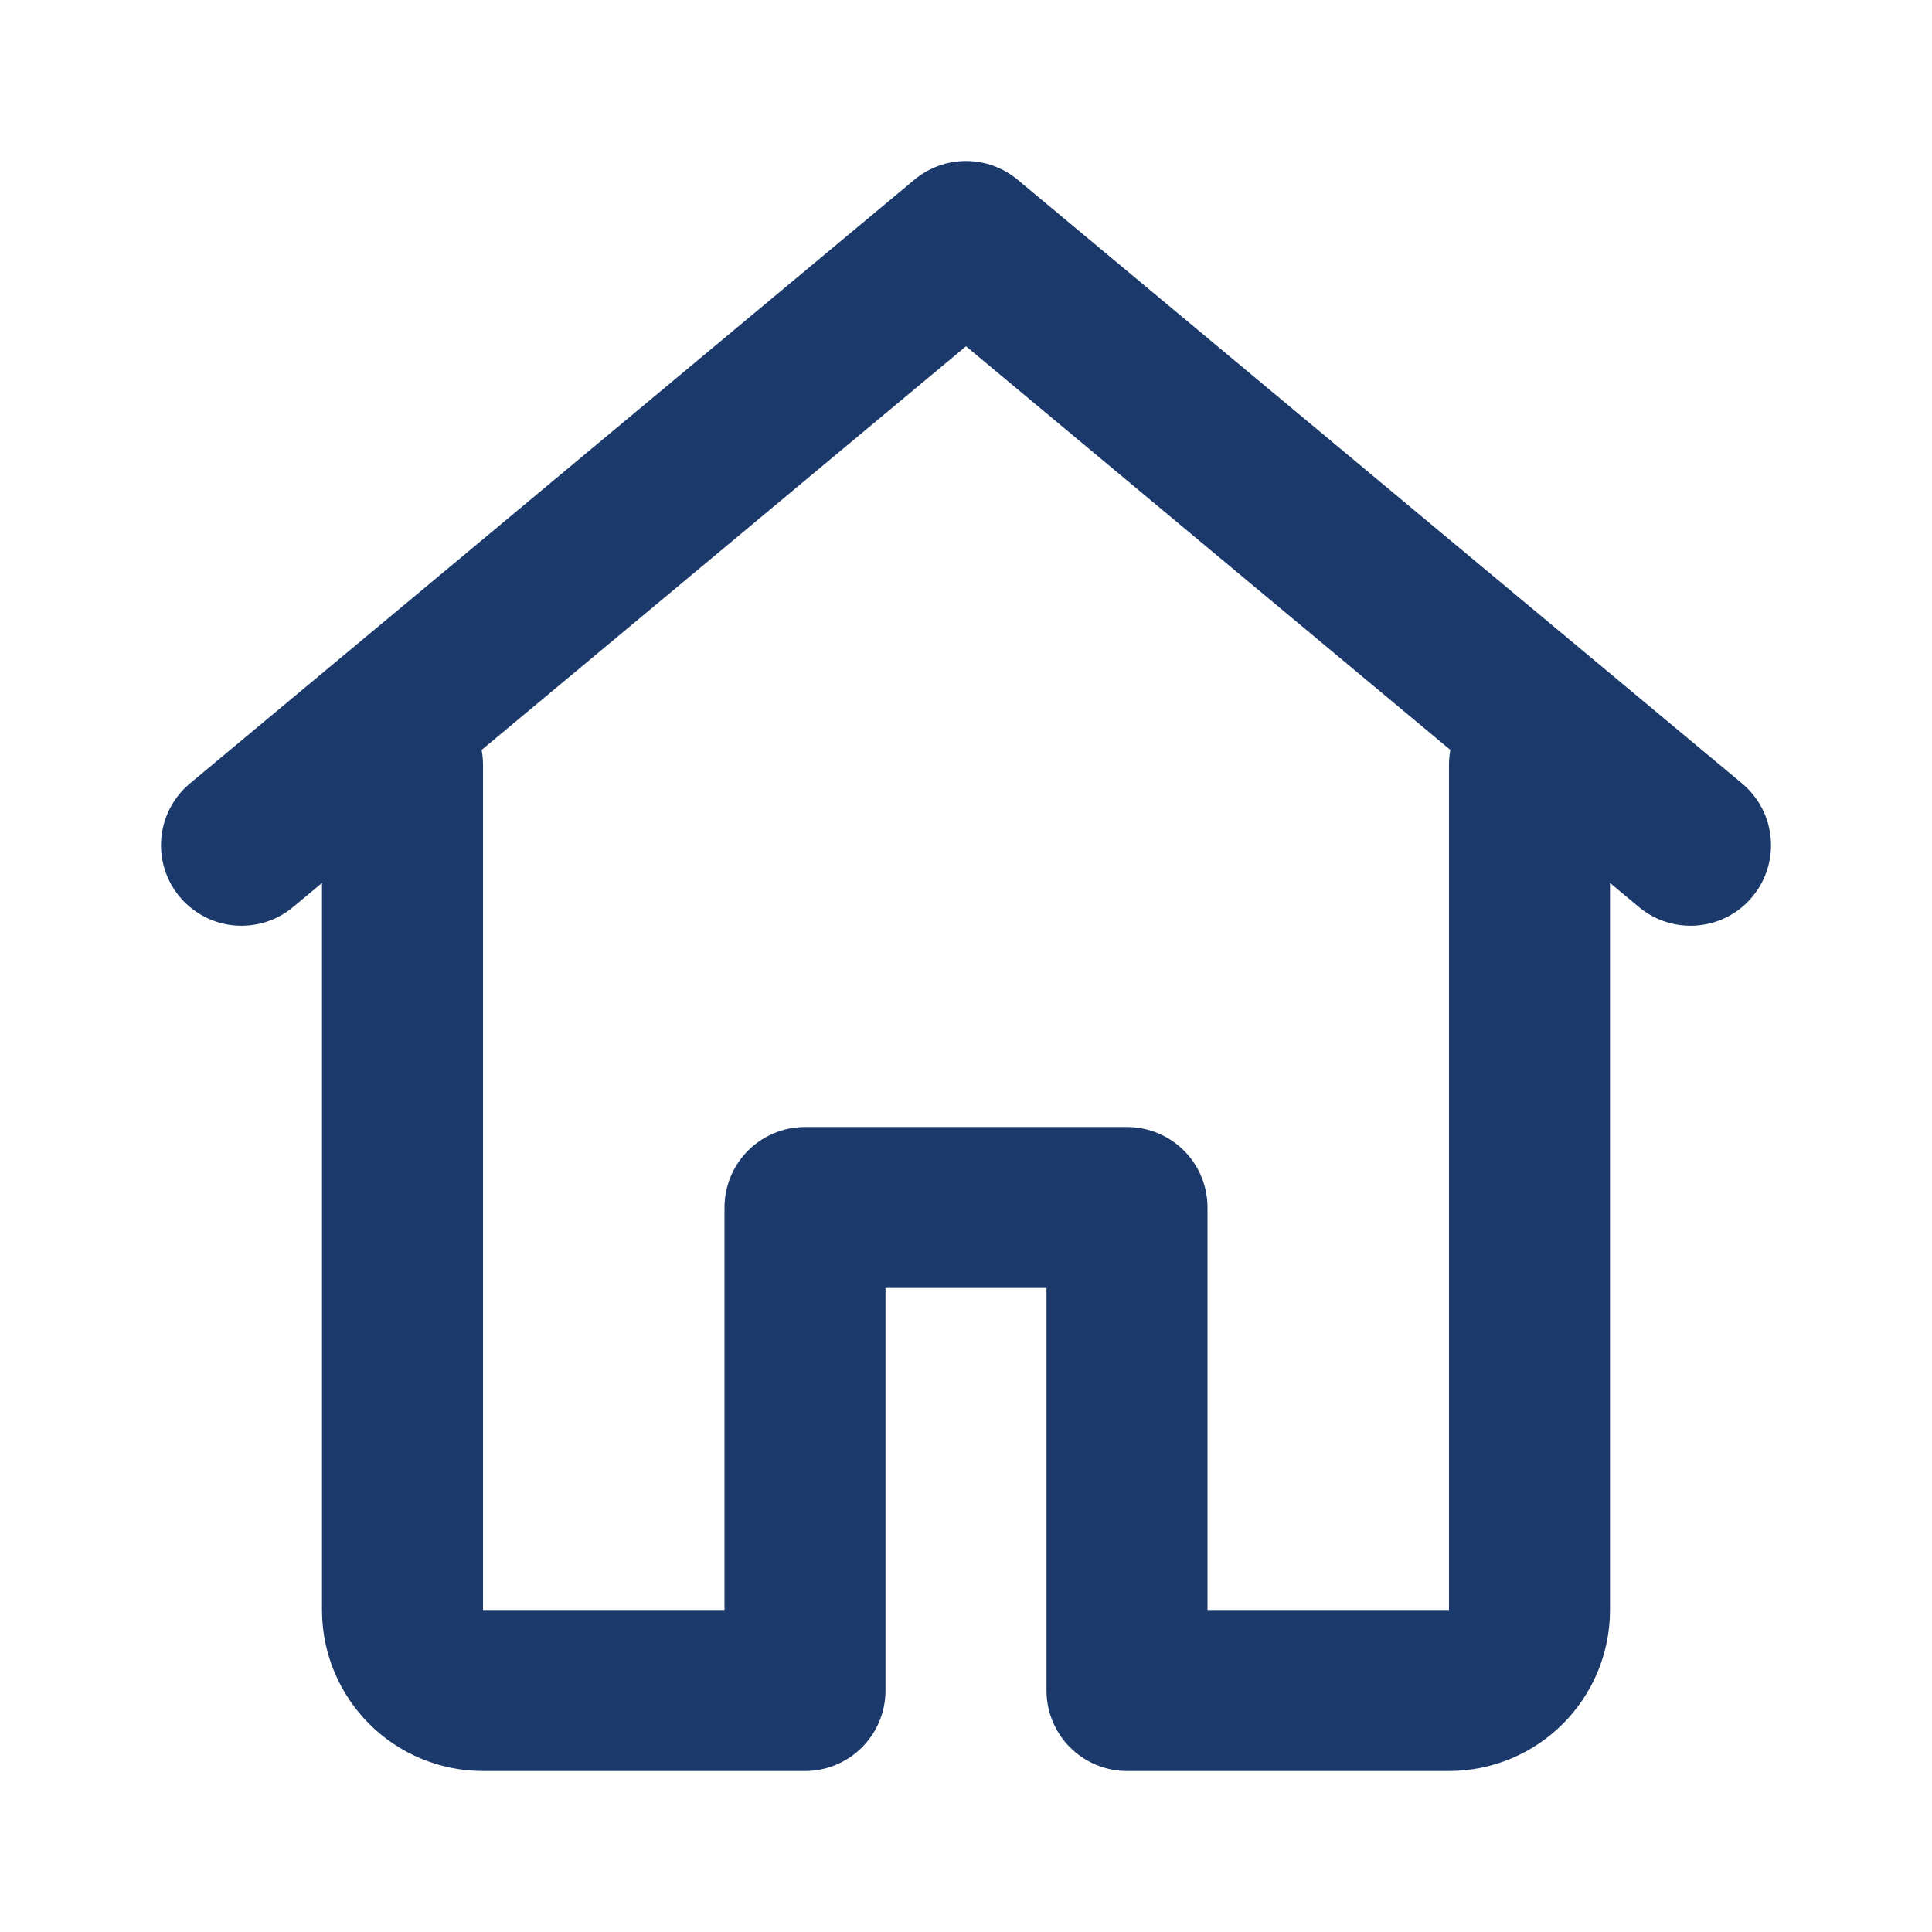
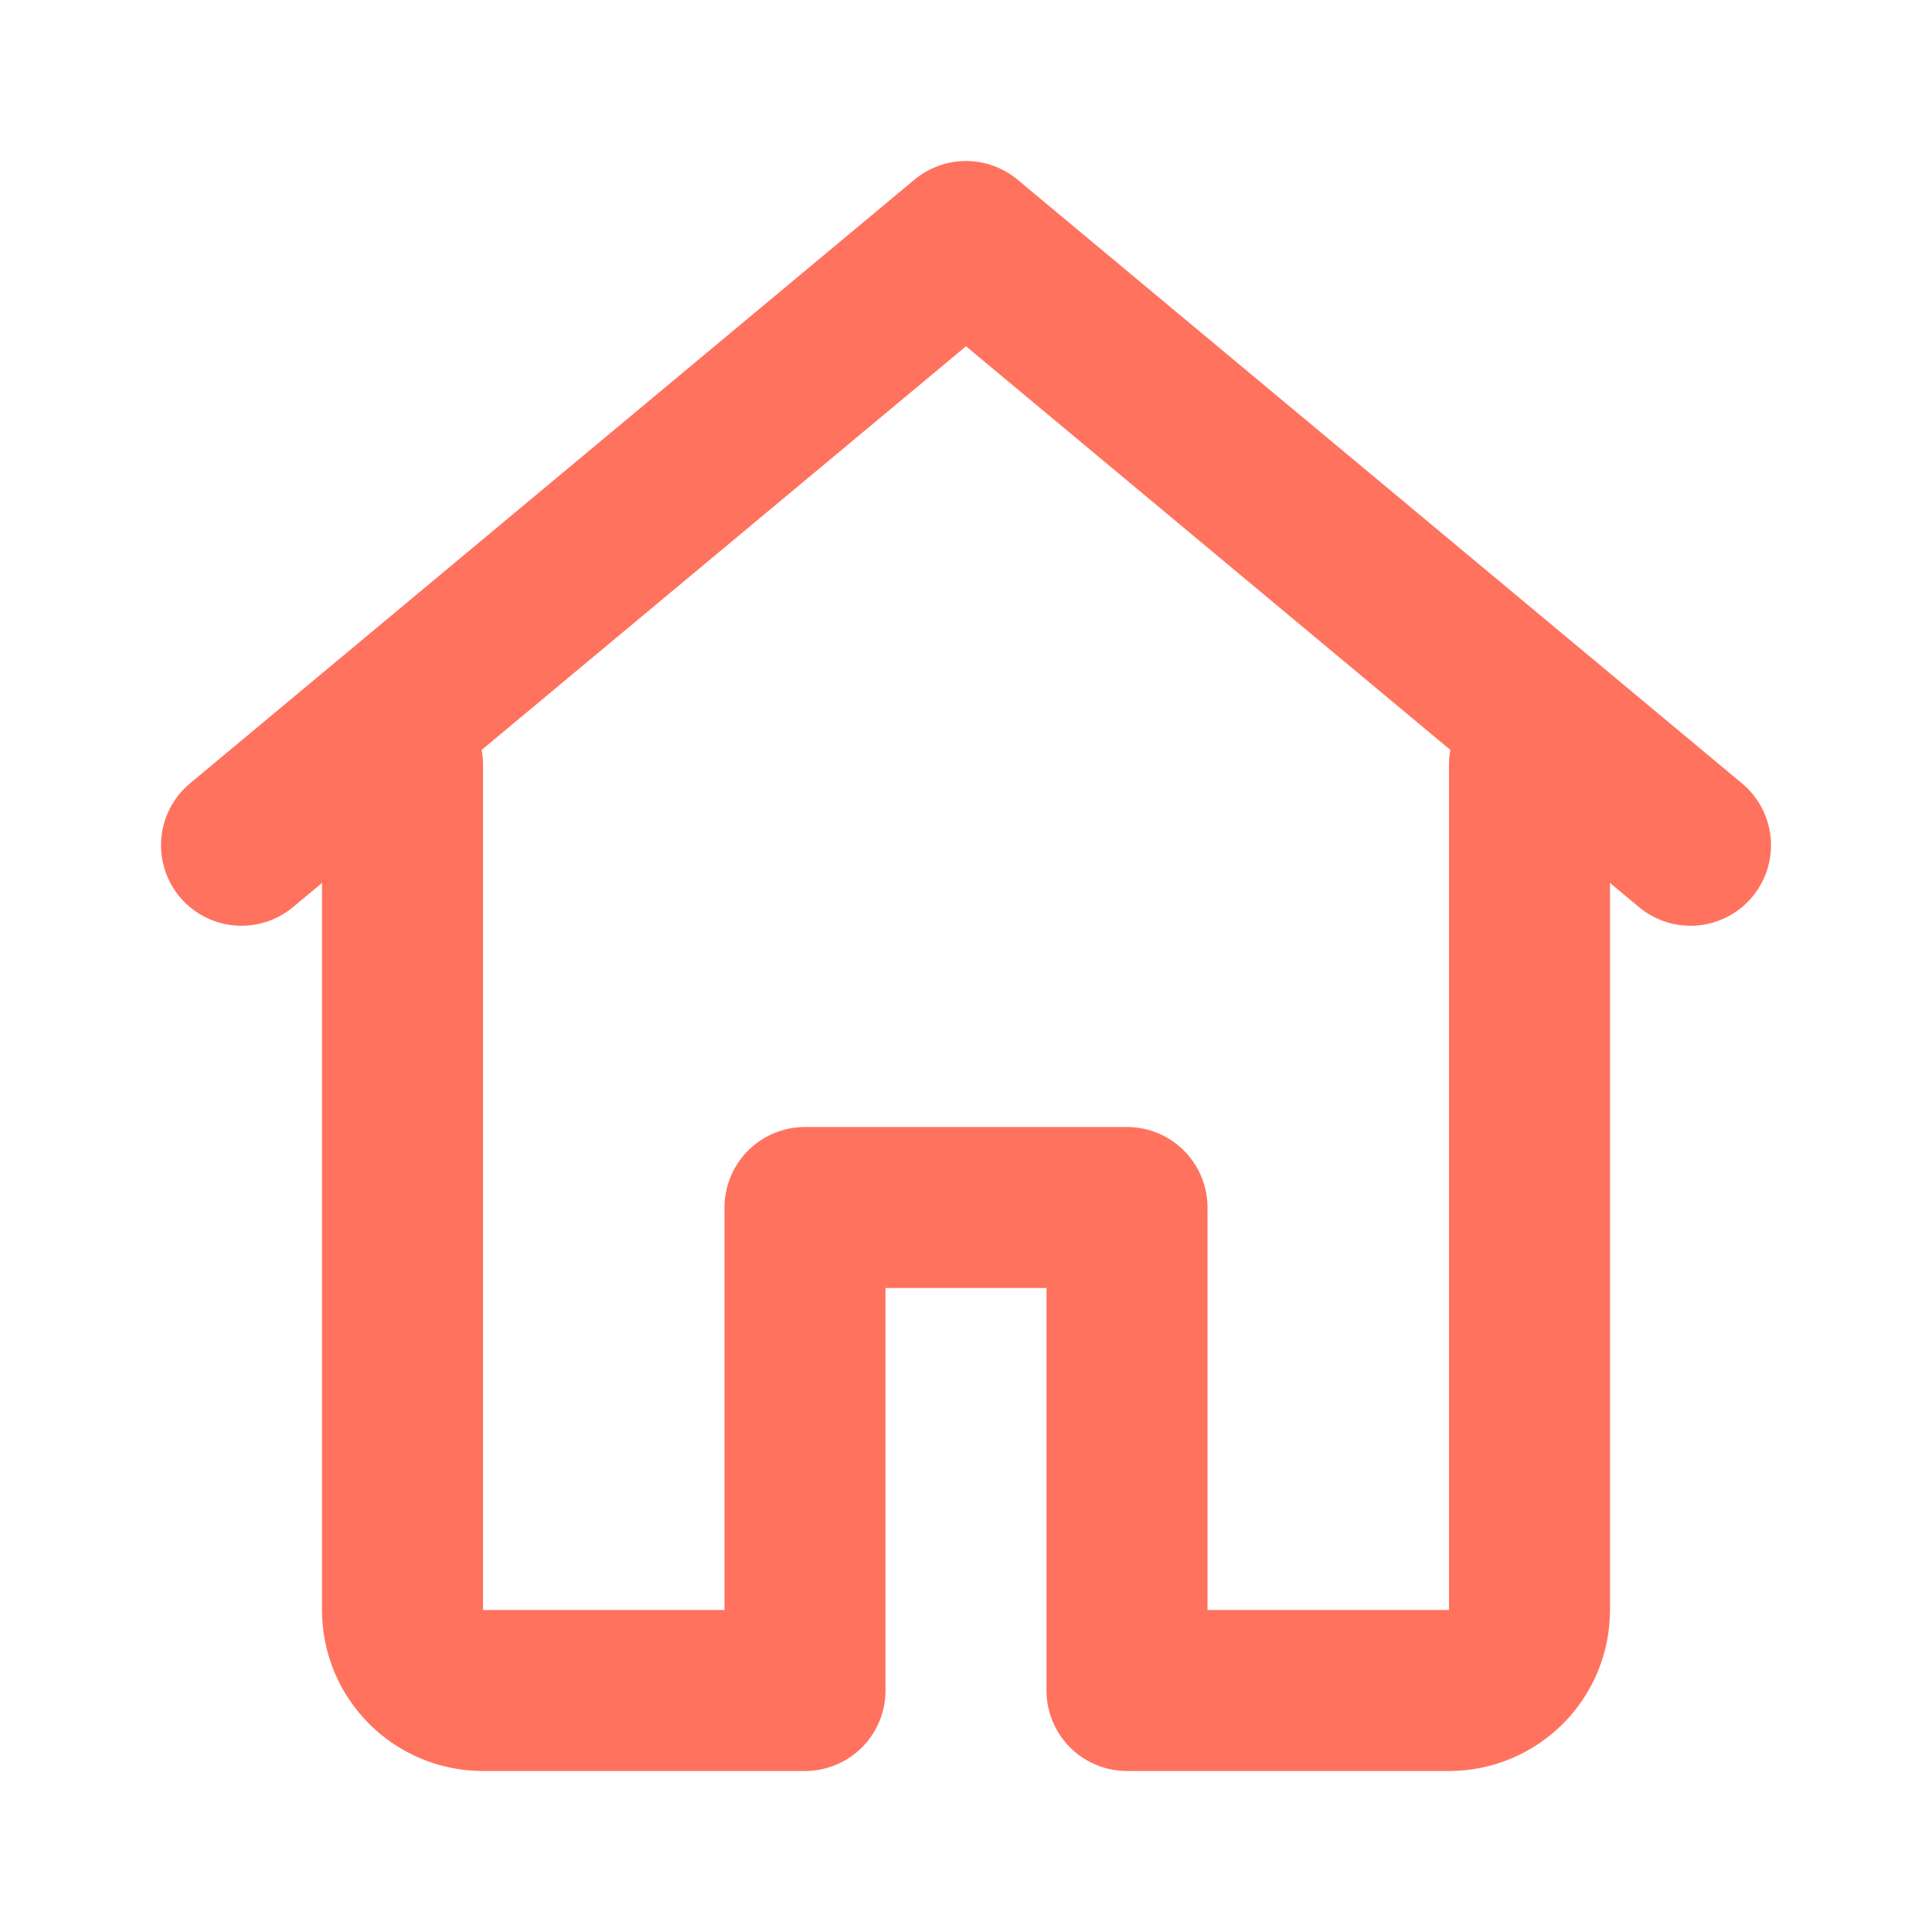
- <svg xmlns="http://www.w3.org/2000/svg" width="24" height="24" viewBox="0 0 24 24" fill="none" stroke="#1B3A6B" stroke-width="2" stroke-linecap="round" stroke-linejoin="round">
+ <svg xmlns="http://www.w3.org/2000/svg" width="24" height="24" viewBox="0 0 24 24" fill="none" stroke="#FF725E" stroke-width="2" stroke-linecap="round" stroke-linejoin="round">
  <path d="M3 10.5 12 3l9 7.5" />
  <path d="M5 9.5V20a1 1 0 0 0 1 1h4v-6h4v6h4a1 1 0 0 0 1-1V9.5" />
</svg>
